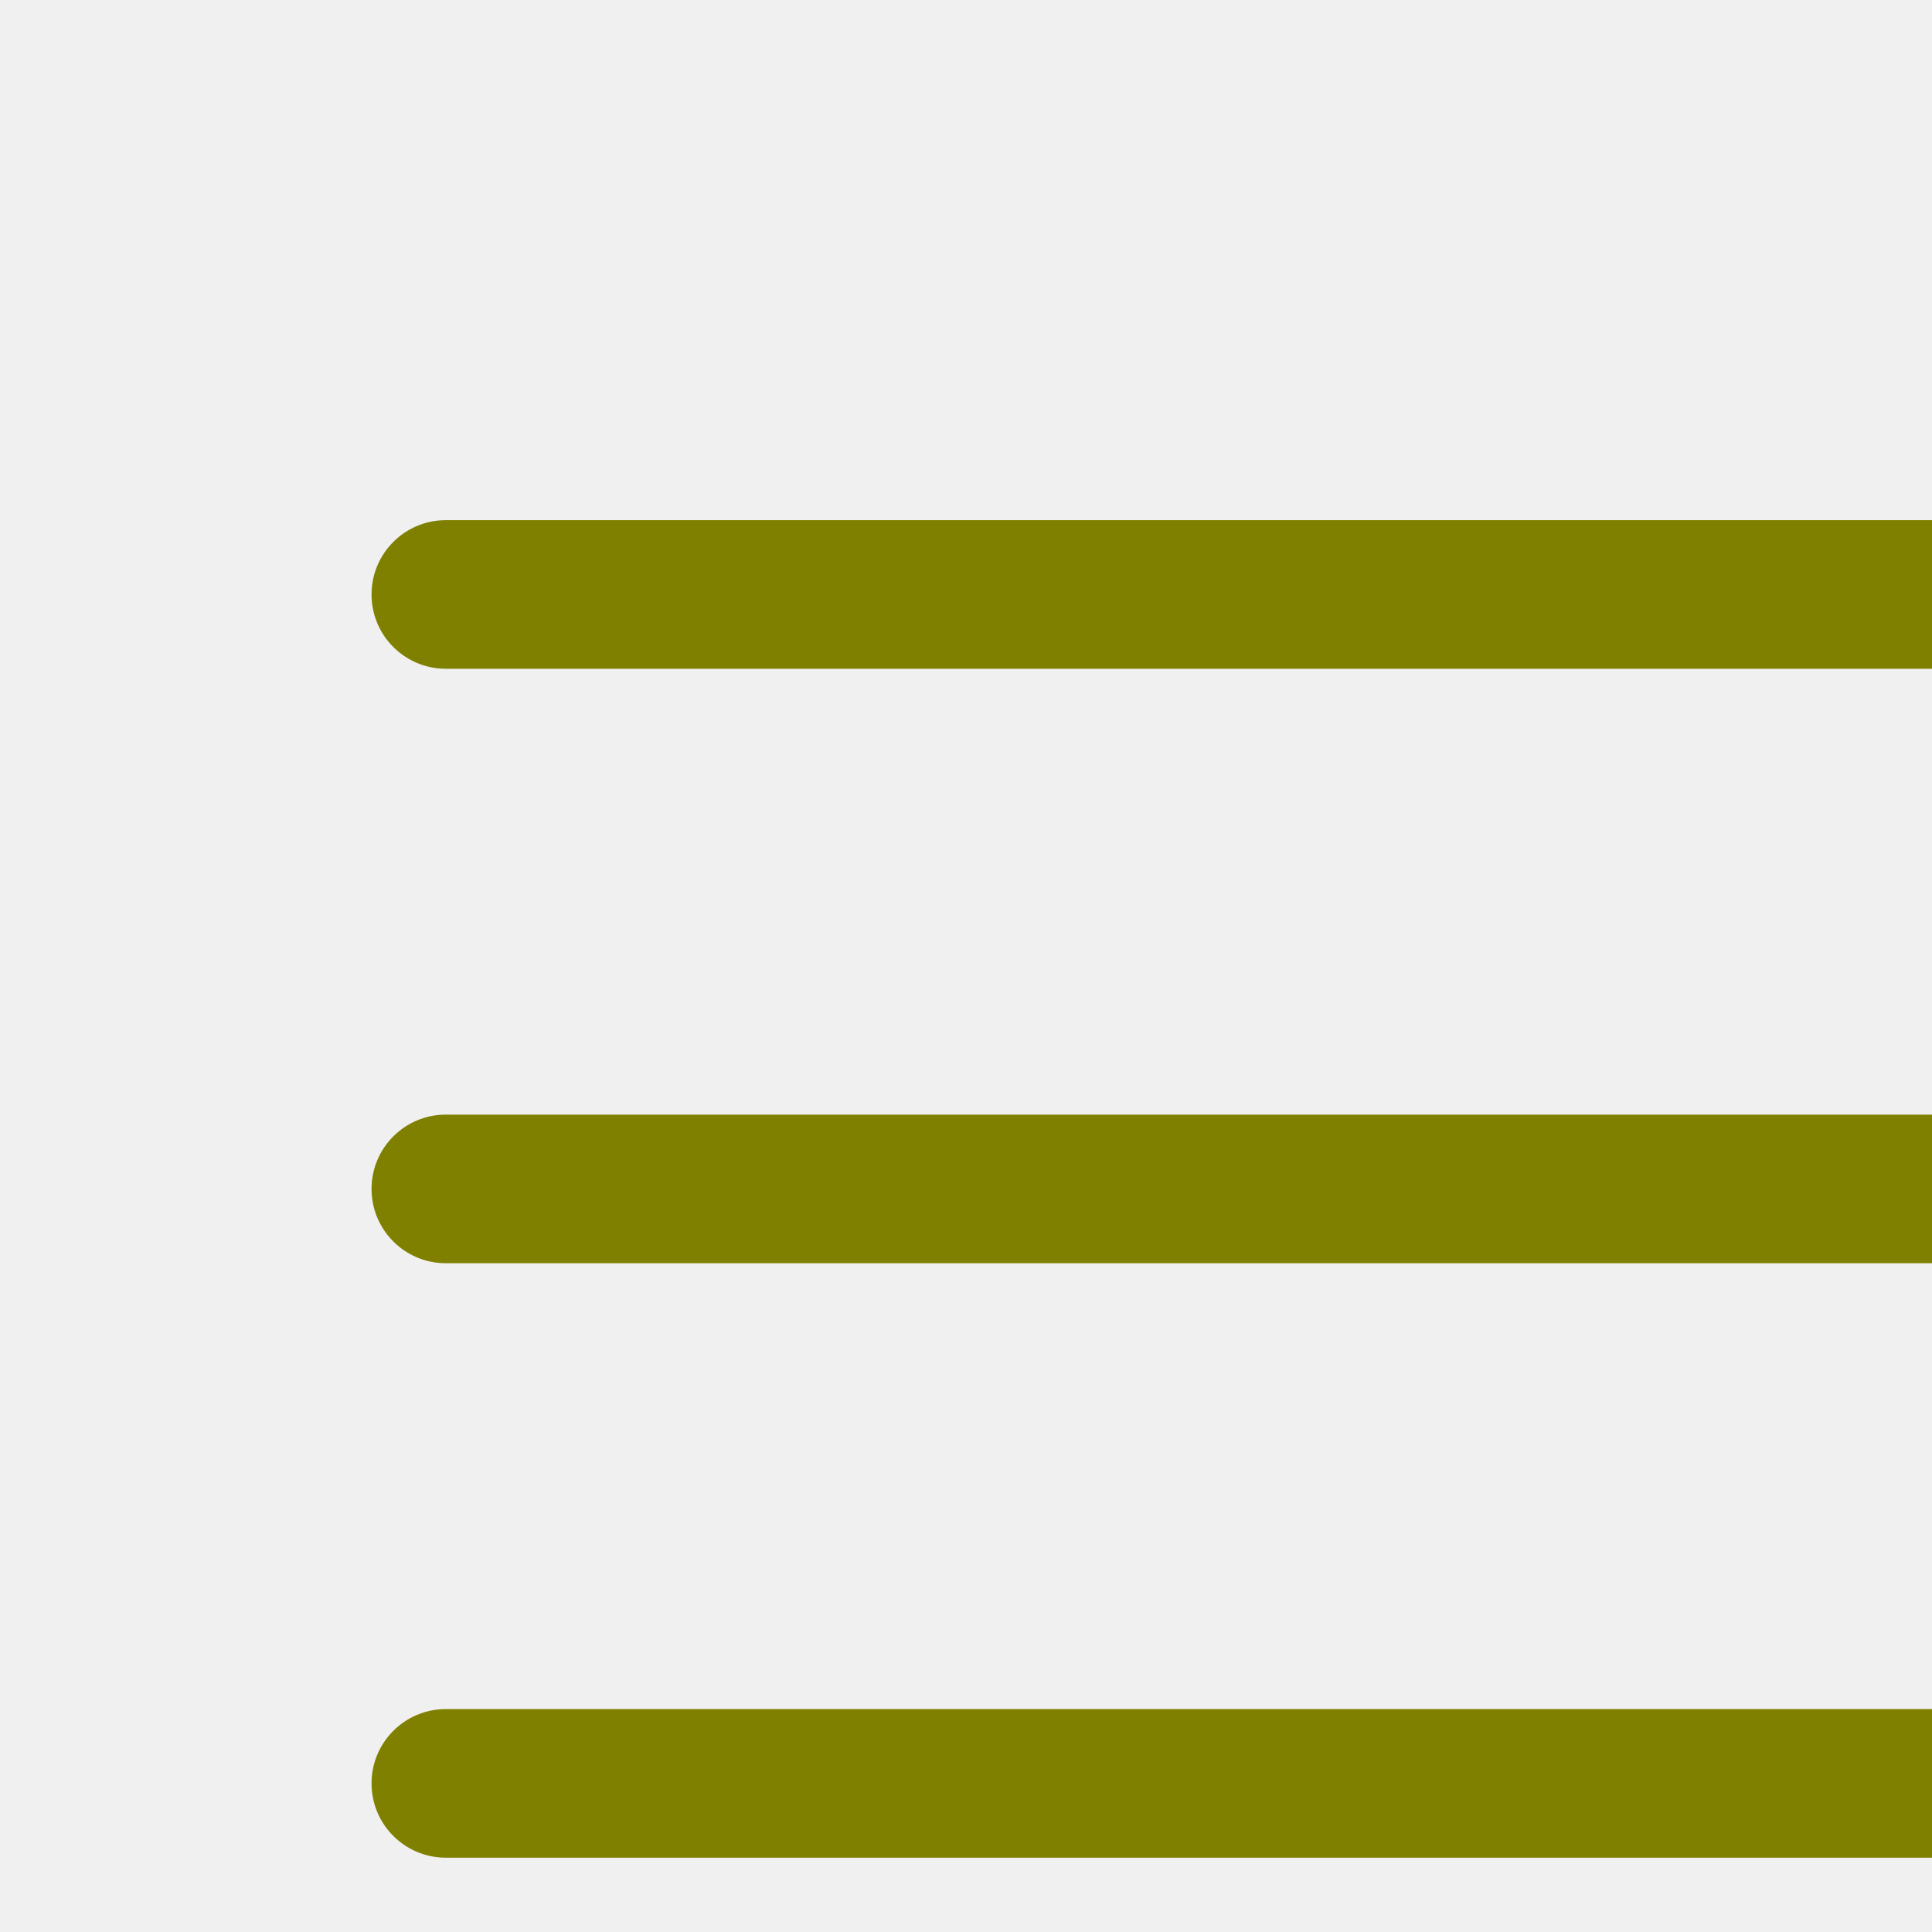
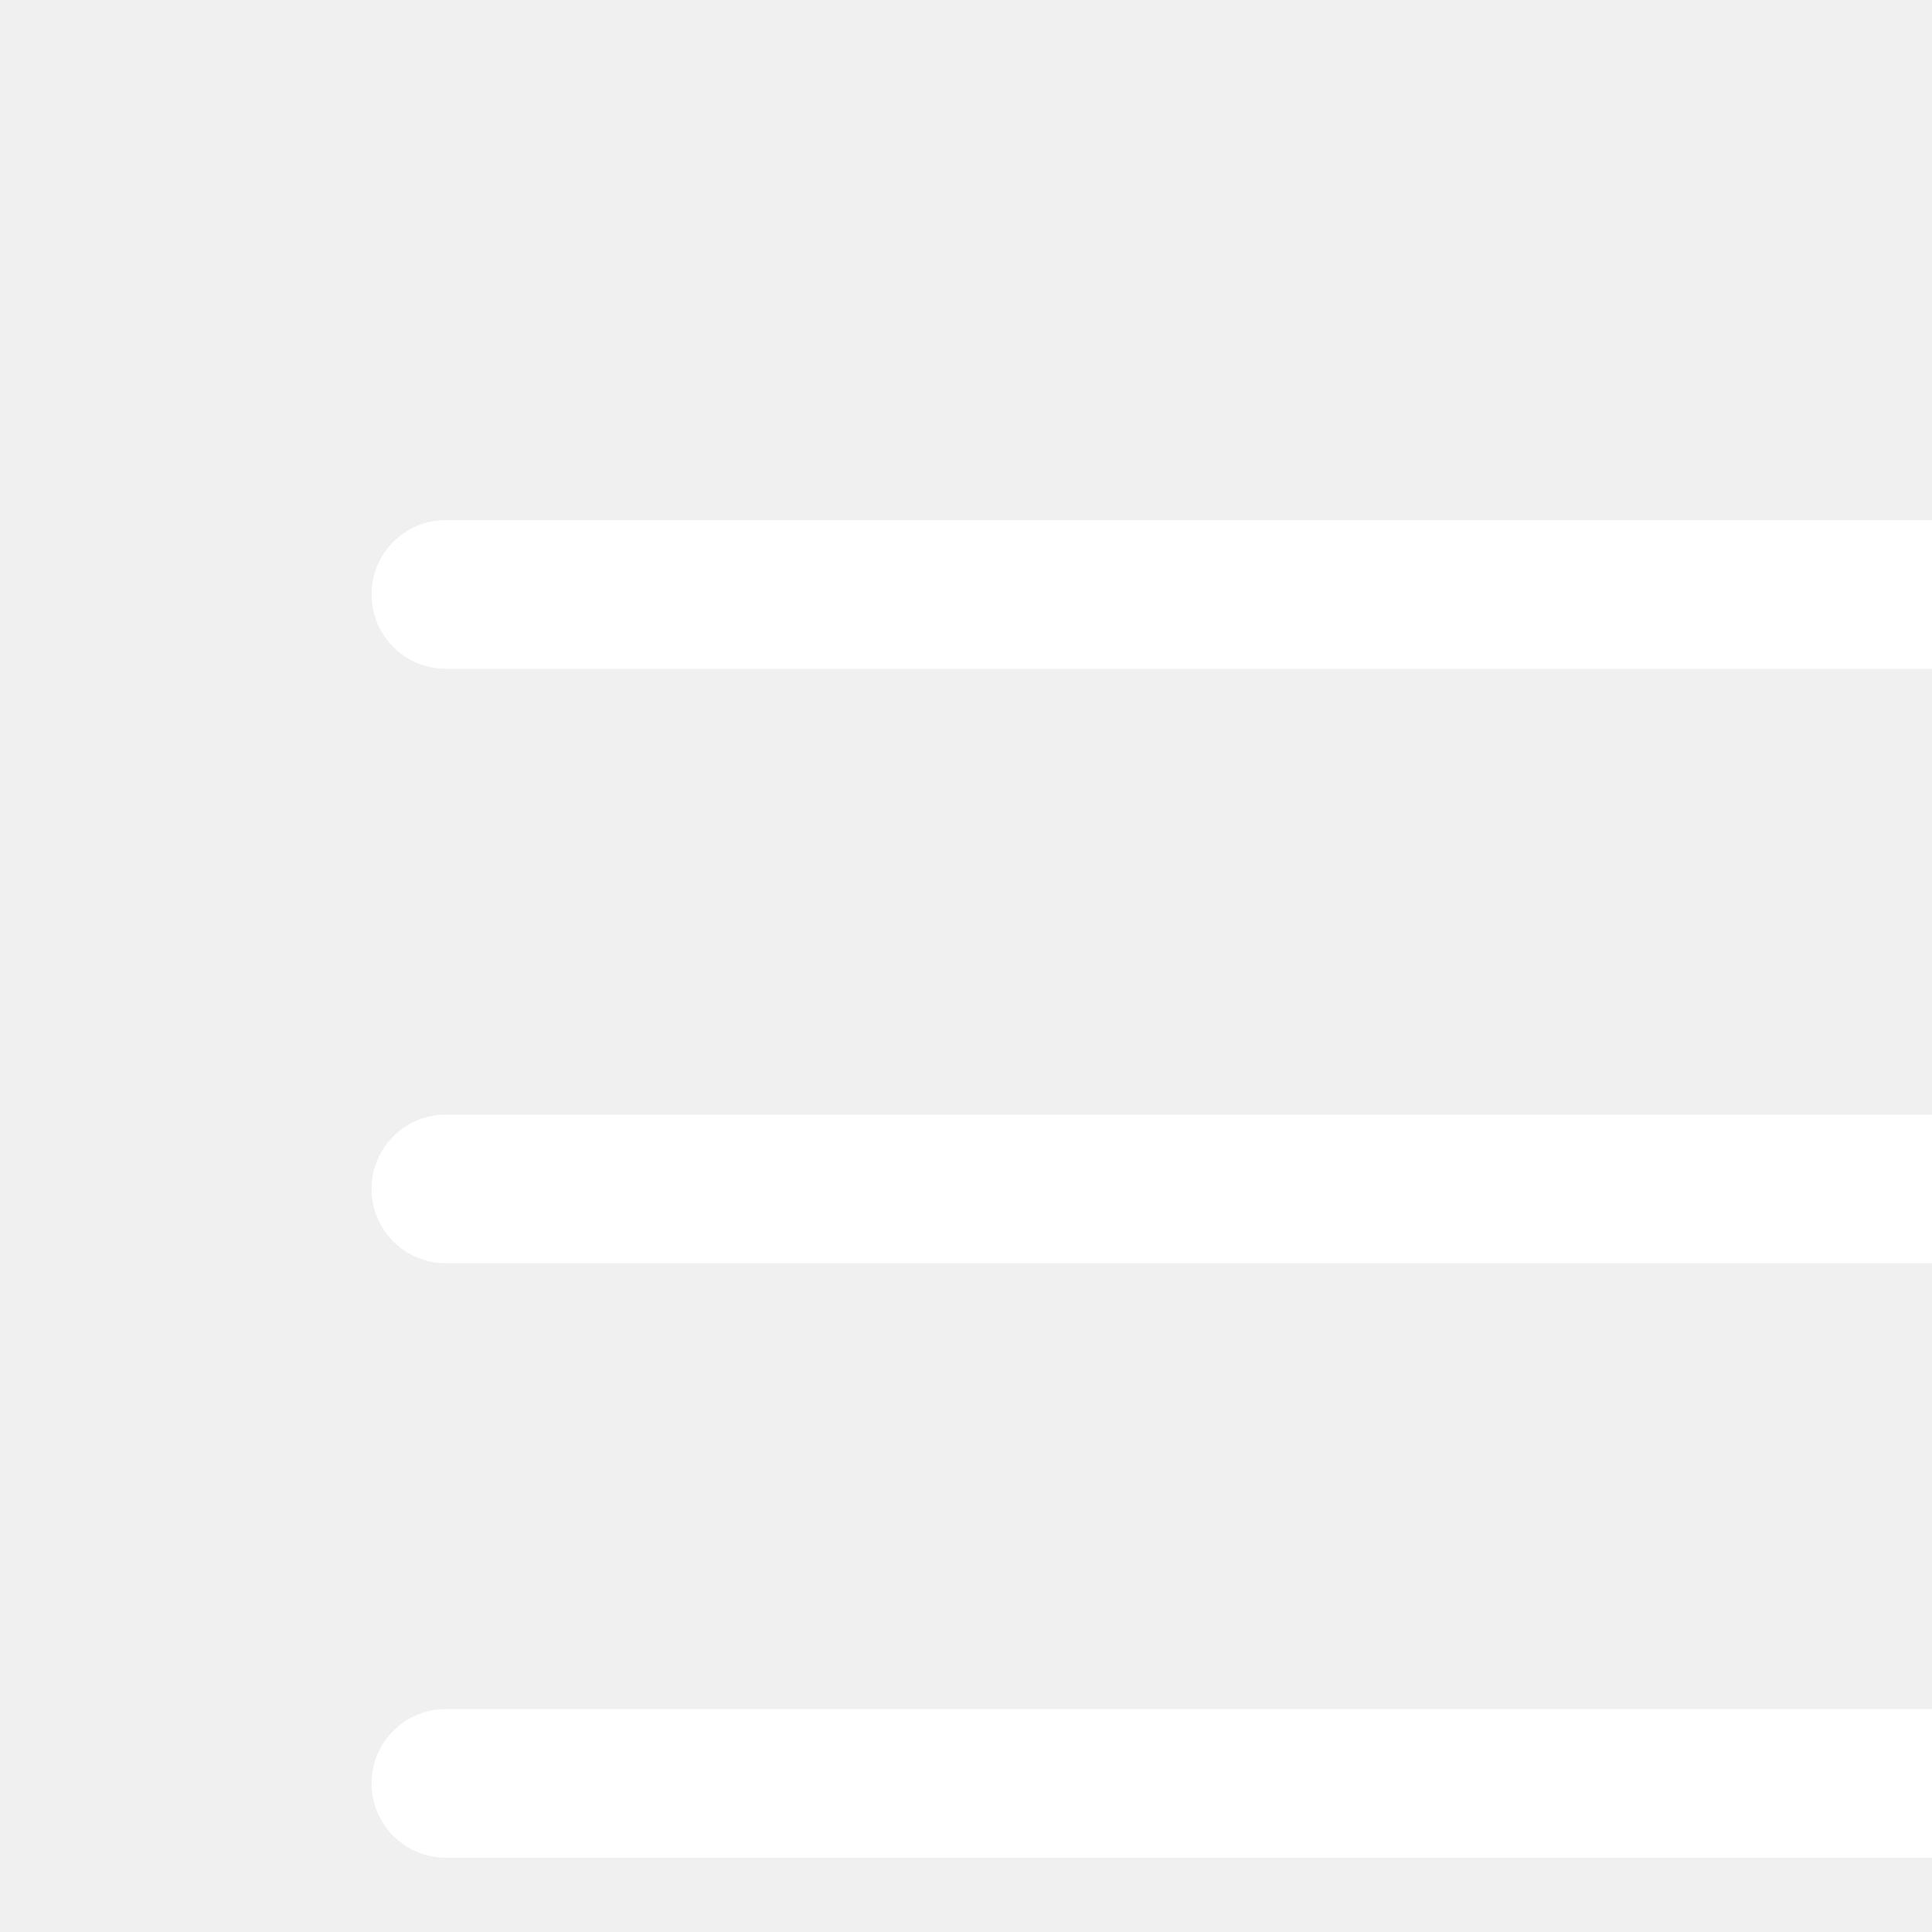
- <svg xmlns="http://www.w3.org/2000/svg" width="40" height="40" fill="olive" className="bi bi-list" viewBox="0 0 13 13">
+ <svg xmlns="http://www.w3.org/2000/svg" width="40" height="40" fill="white" className="bi bi-list" viewBox="0 0 13 13">
  <path fillRule="evenodd" d="M2.5 12a.5.5 0 0 1 .5-.5h10a.5.5 0 0 1 0 1H3a.5.5 0 0 1-.5-.5zm0-4a.5.5 0 0 1 .5-.5h10a.5.5 0 0 1 0 1H3a.5.5 0 0 1-.5-.5zm0-4a.5.5 0 0 1 .5-.5h10a.5.5 0 0 1 0 1H3a.5.5 0 0 1-.5-.5z" />
</svg>
